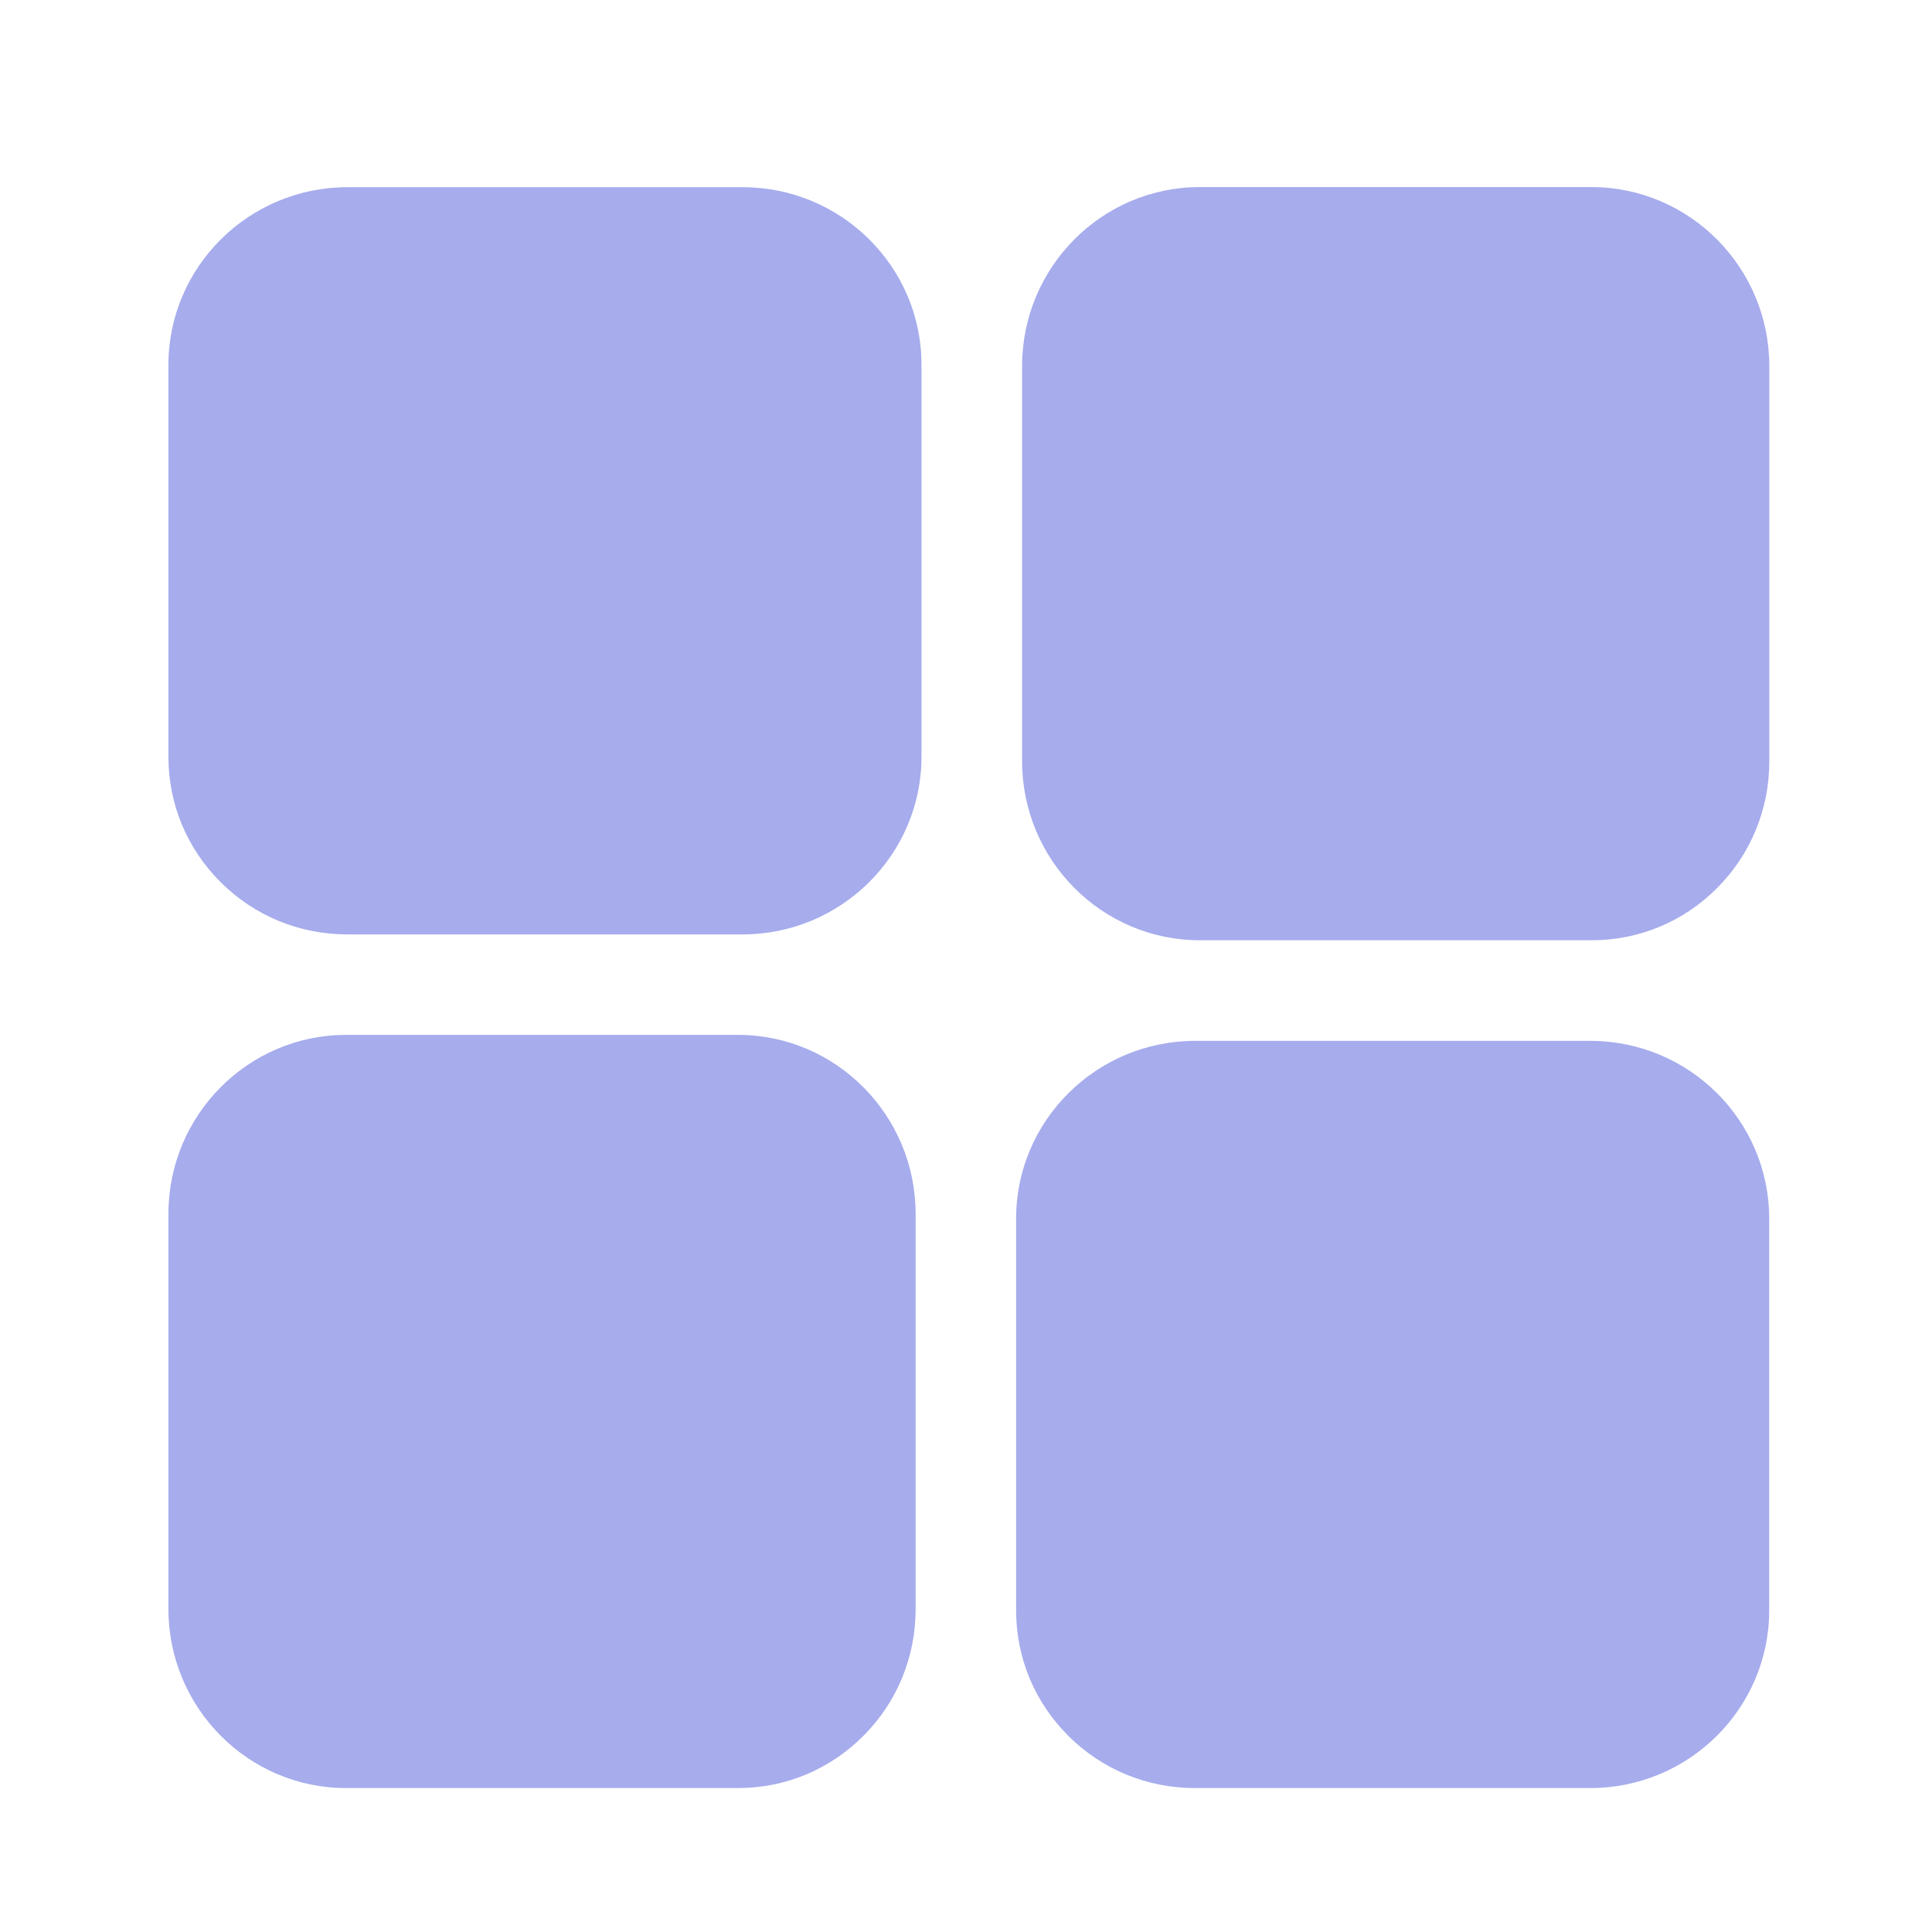
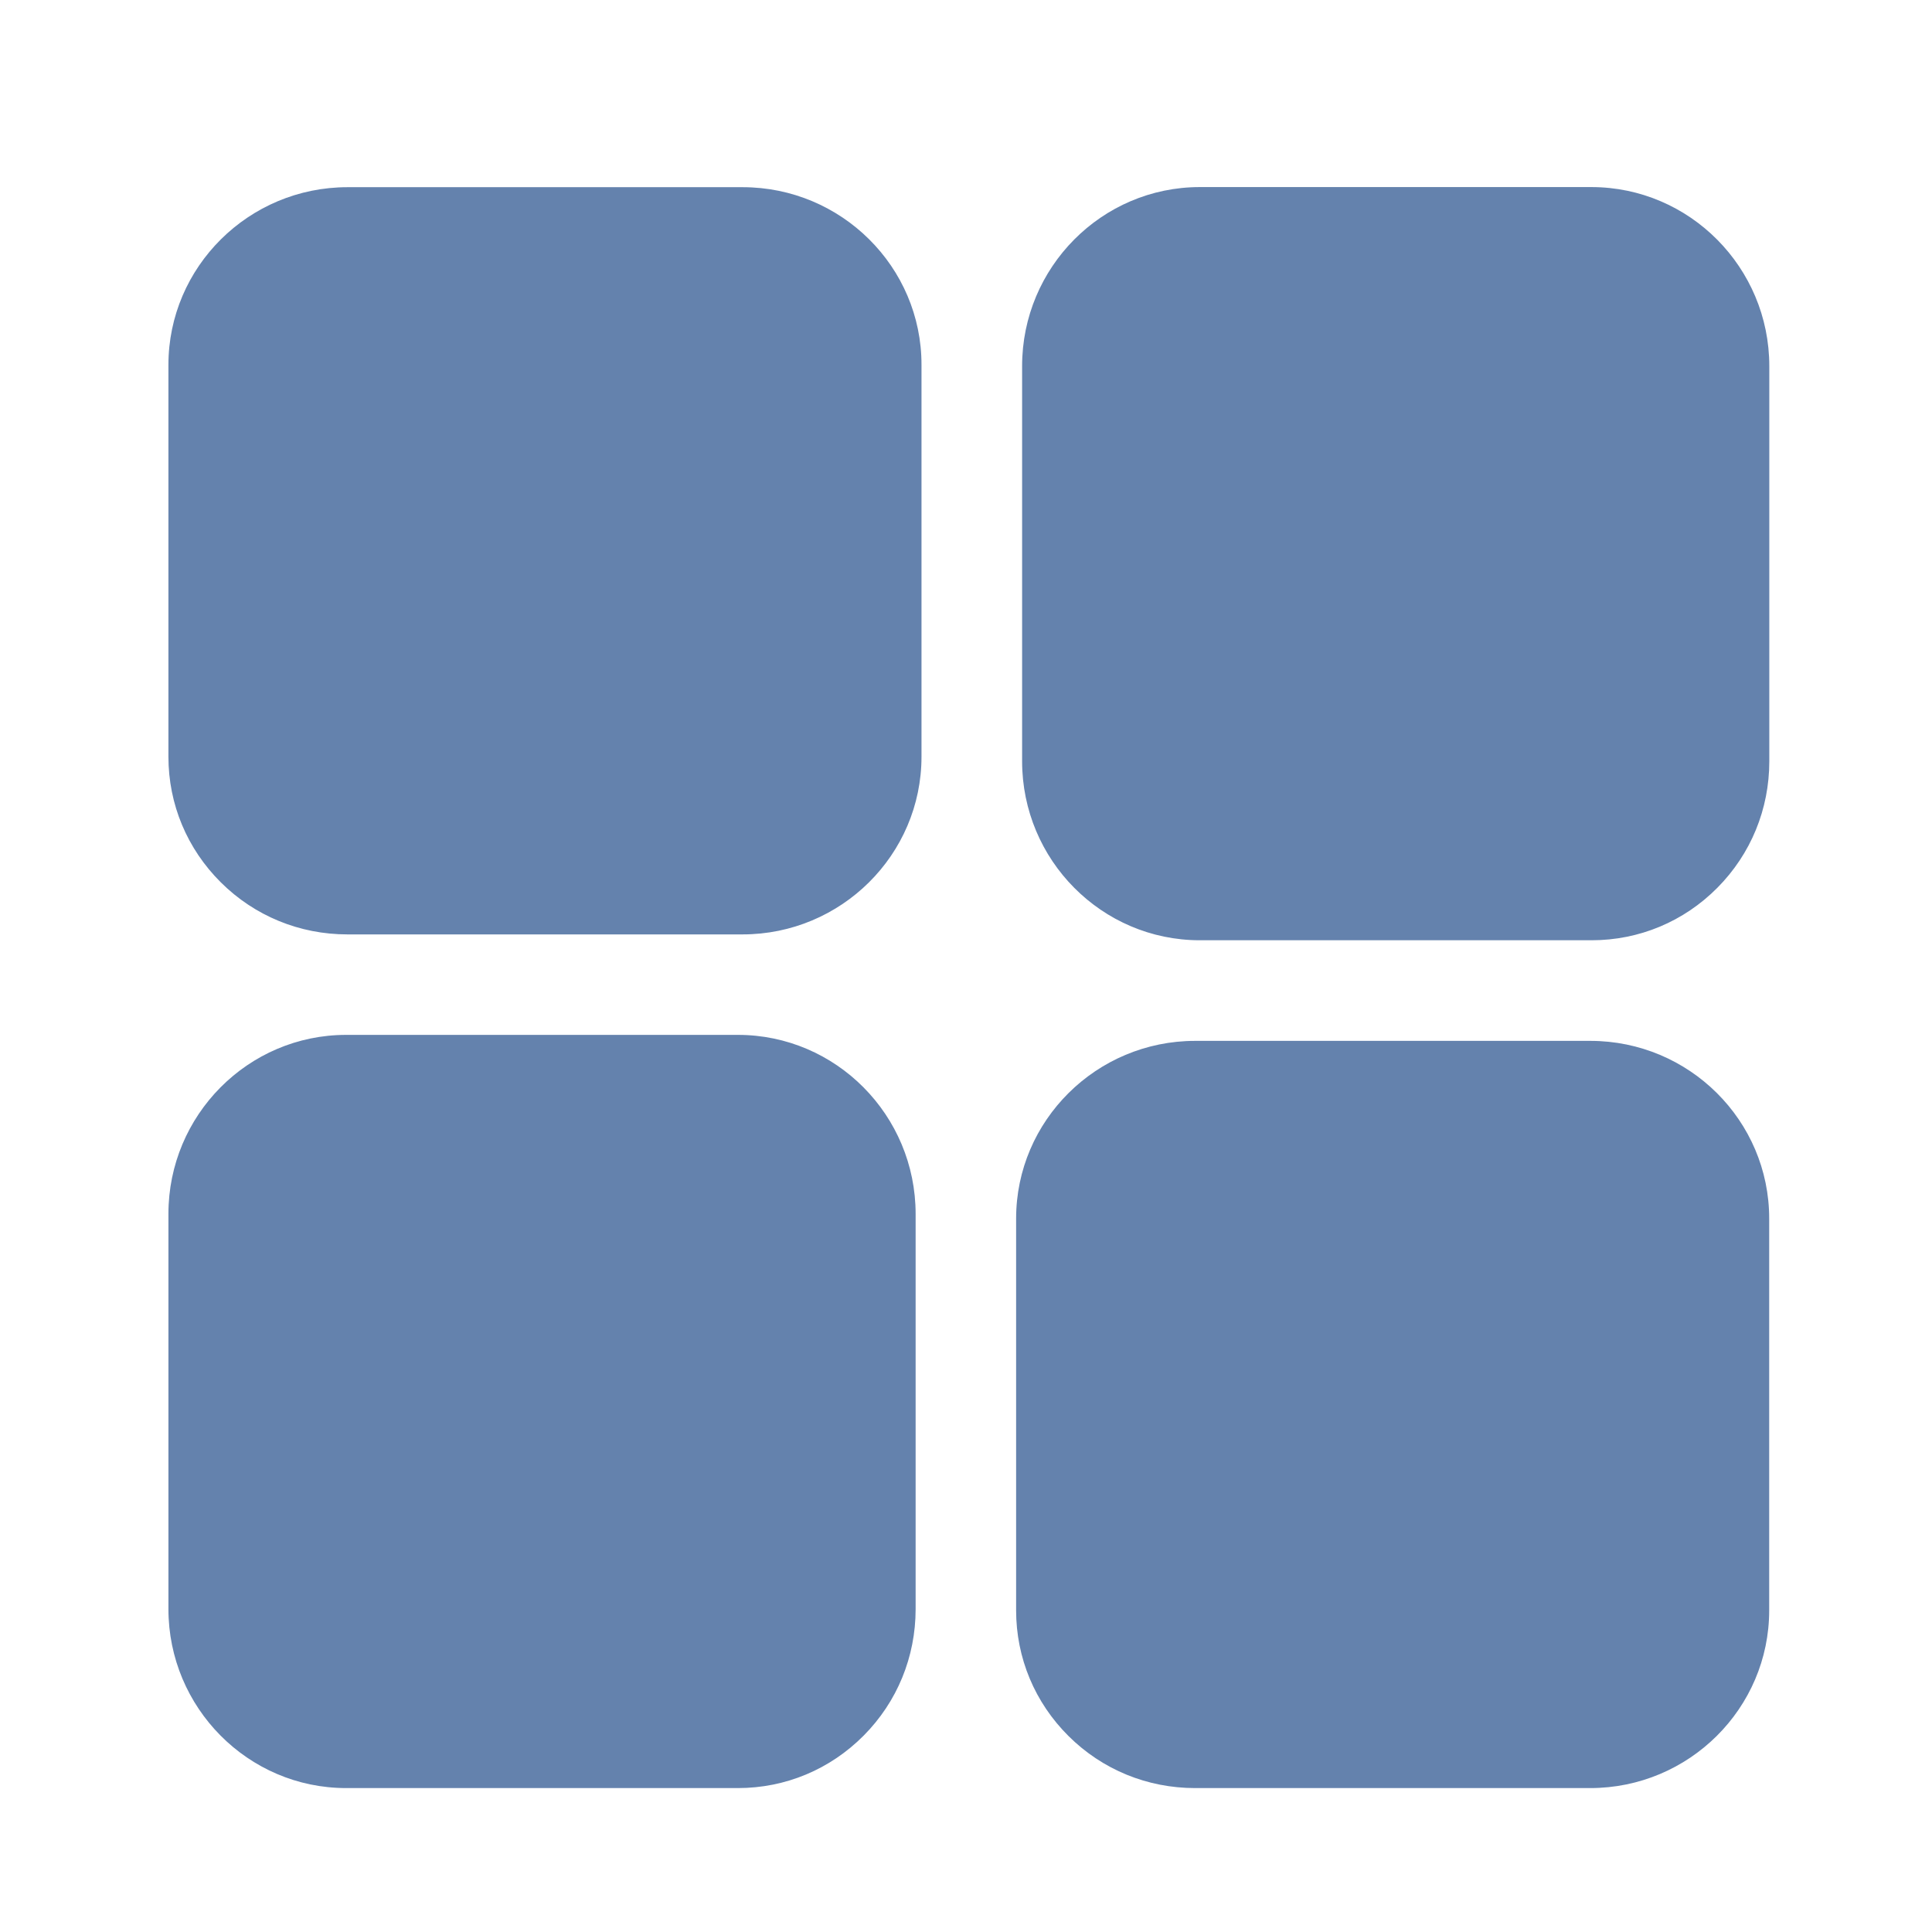
<svg xmlns="http://www.w3.org/2000/svg" t="1721910096557" class="icon" viewBox="0 0 1024 1024" version="1.1" p-id="5368" width="200" height="200">
-   <path d="M937.768 194.064l0 209.447c0 25.315-9.755 49.13-27.525 67.022-17.78 17.95-41.48 27.825-66.67 27.825L635.923 498.358c-51.94 0-94.185-42.545-94.185-94.907L541.738 194.004c0-52.302 42.245-94.85 94.185-94.85l207.594 0C895.518 99.215 937.768 141.762 937.768 194.064L937.768 194.064zM391.111 548.509 183.46 548.509c-51.945 0-94.192 42.55-94.192 94.85l0 209.445c0 52.305 42.247 94.915 94.192 94.915l207.652 0c25.192 0 48.827-9.88 66.662-27.83 17.772-17.89 27.527-41.71 27.527-67.03l0-209.44C485.301 591.058 443.054 548.509 391.111 548.509L391.111 548.509zM842.918 551.684 633.468 551.684c-52.3 0-94.905 42.24-94.905 94.19l0 207.649c0 25.19 9.875 48.835 27.83 66.67 17.885 17.765 41.705 27.525 67.02 27.525l209.444 0c52.305 0 94.85-42.25 94.85-94.195L937.707 645.933C937.768 593.923 895.223 551.684 842.918 551.684L842.918 551.684zM393.621 99.215 184.177 99.215c-52.305 0-94.91 42.247-94.91 94.195l0 207.649c0 25.195 9.875 48.827 27.827 66.662 17.892 17.772 41.71 27.532 67.022 27.532l209.449 0c52.3 0 94.847-42.25 94.847-94.195L488.412 193.347C488.471 141.462 445.926 99.215 393.621 99.215L393.621 99.215z" fill="#a6acec" p-id="5369" />
+   <path d="M937.768 194.064l0 209.447c0 25.315-9.755 49.13-27.525 67.022-17.78 17.95-41.48 27.825-66.67 27.825L635.923 498.358c-51.94 0-94.185-42.545-94.185-94.907L541.738 194.004c0-52.302 42.245-94.85 94.185-94.85l207.594 0C895.518 99.215 937.768 141.762 937.768 194.064L937.768 194.064zM391.111 548.509 183.46 548.509c-51.945 0-94.192 42.55-94.192 94.85l0 209.445c0 52.305 42.247 94.915 94.192 94.915l207.652 0c25.192 0 48.827-9.88 66.662-27.83 17.772-17.89 27.527-41.71 27.527-67.03l0-209.44C485.301 591.058 443.054 548.509 391.111 548.509L391.111 548.509zM842.918 551.684 633.468 551.684c-52.3 0-94.905 42.24-94.905 94.19l0 207.649c0 25.19 9.875 48.835 27.83 66.67 17.885 17.765 41.705 27.525 67.02 27.525l209.444 0c52.305 0 94.85-42.25 94.85-94.195L937.707 645.933C937.768 593.923 895.223 551.684 842.918 551.684L842.918 551.684zM393.621 99.215 184.177 99.215c-52.305 0-94.91 42.247-94.91 94.195l0 207.649c0 25.195 9.875 48.827 27.827 66.662 17.892 17.772 41.71 27.532 67.022 27.532l209.449 0c52.3 0 94.847-42.25 94.847-94.195L488.412 193.347C488.471 141.462 445.926 99.215 393.621 99.215L393.621 99.215z" fill="#6482AD" p-id="5369" />
</svg>
